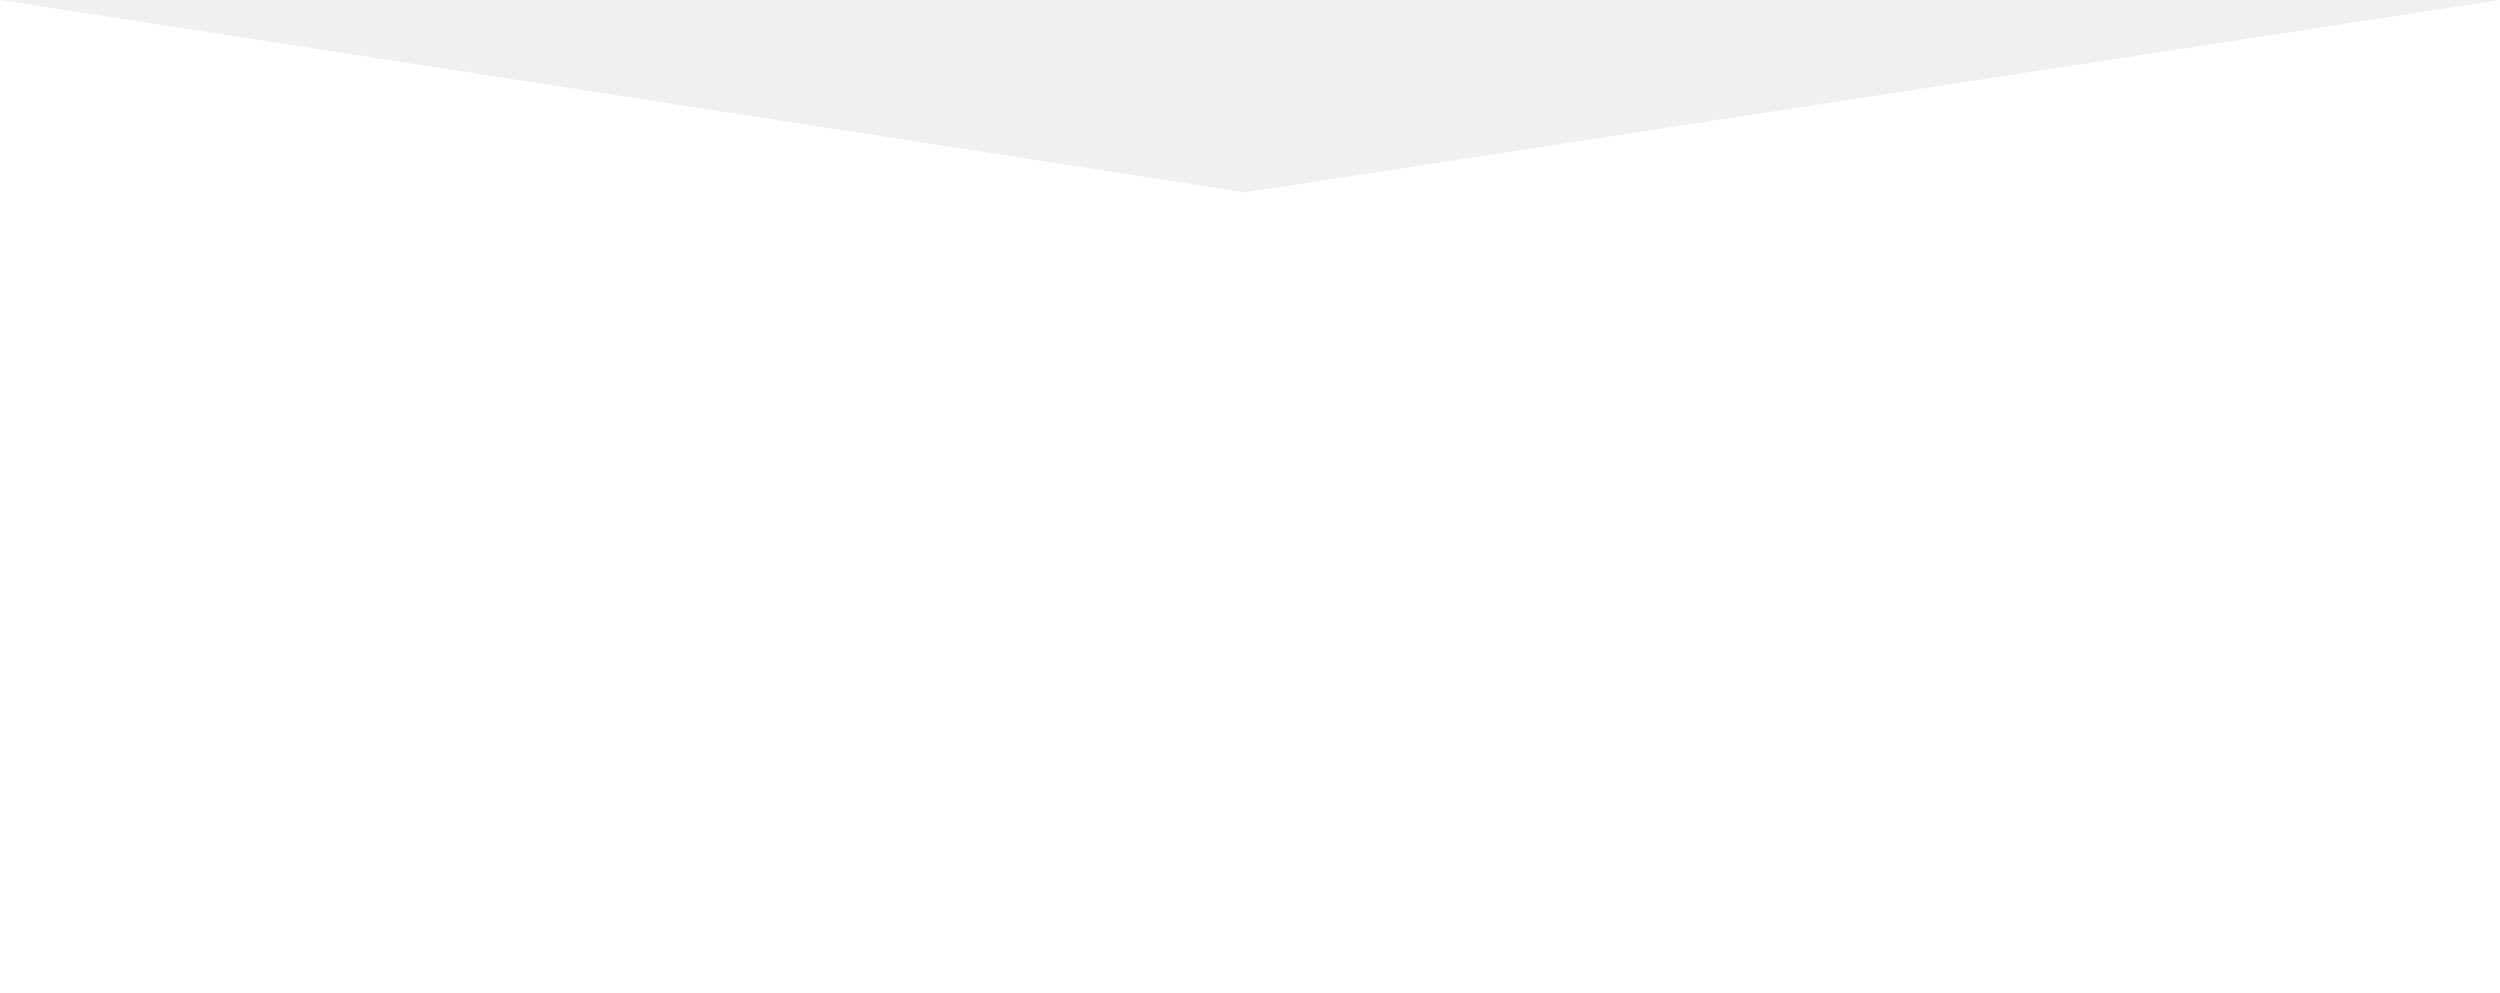
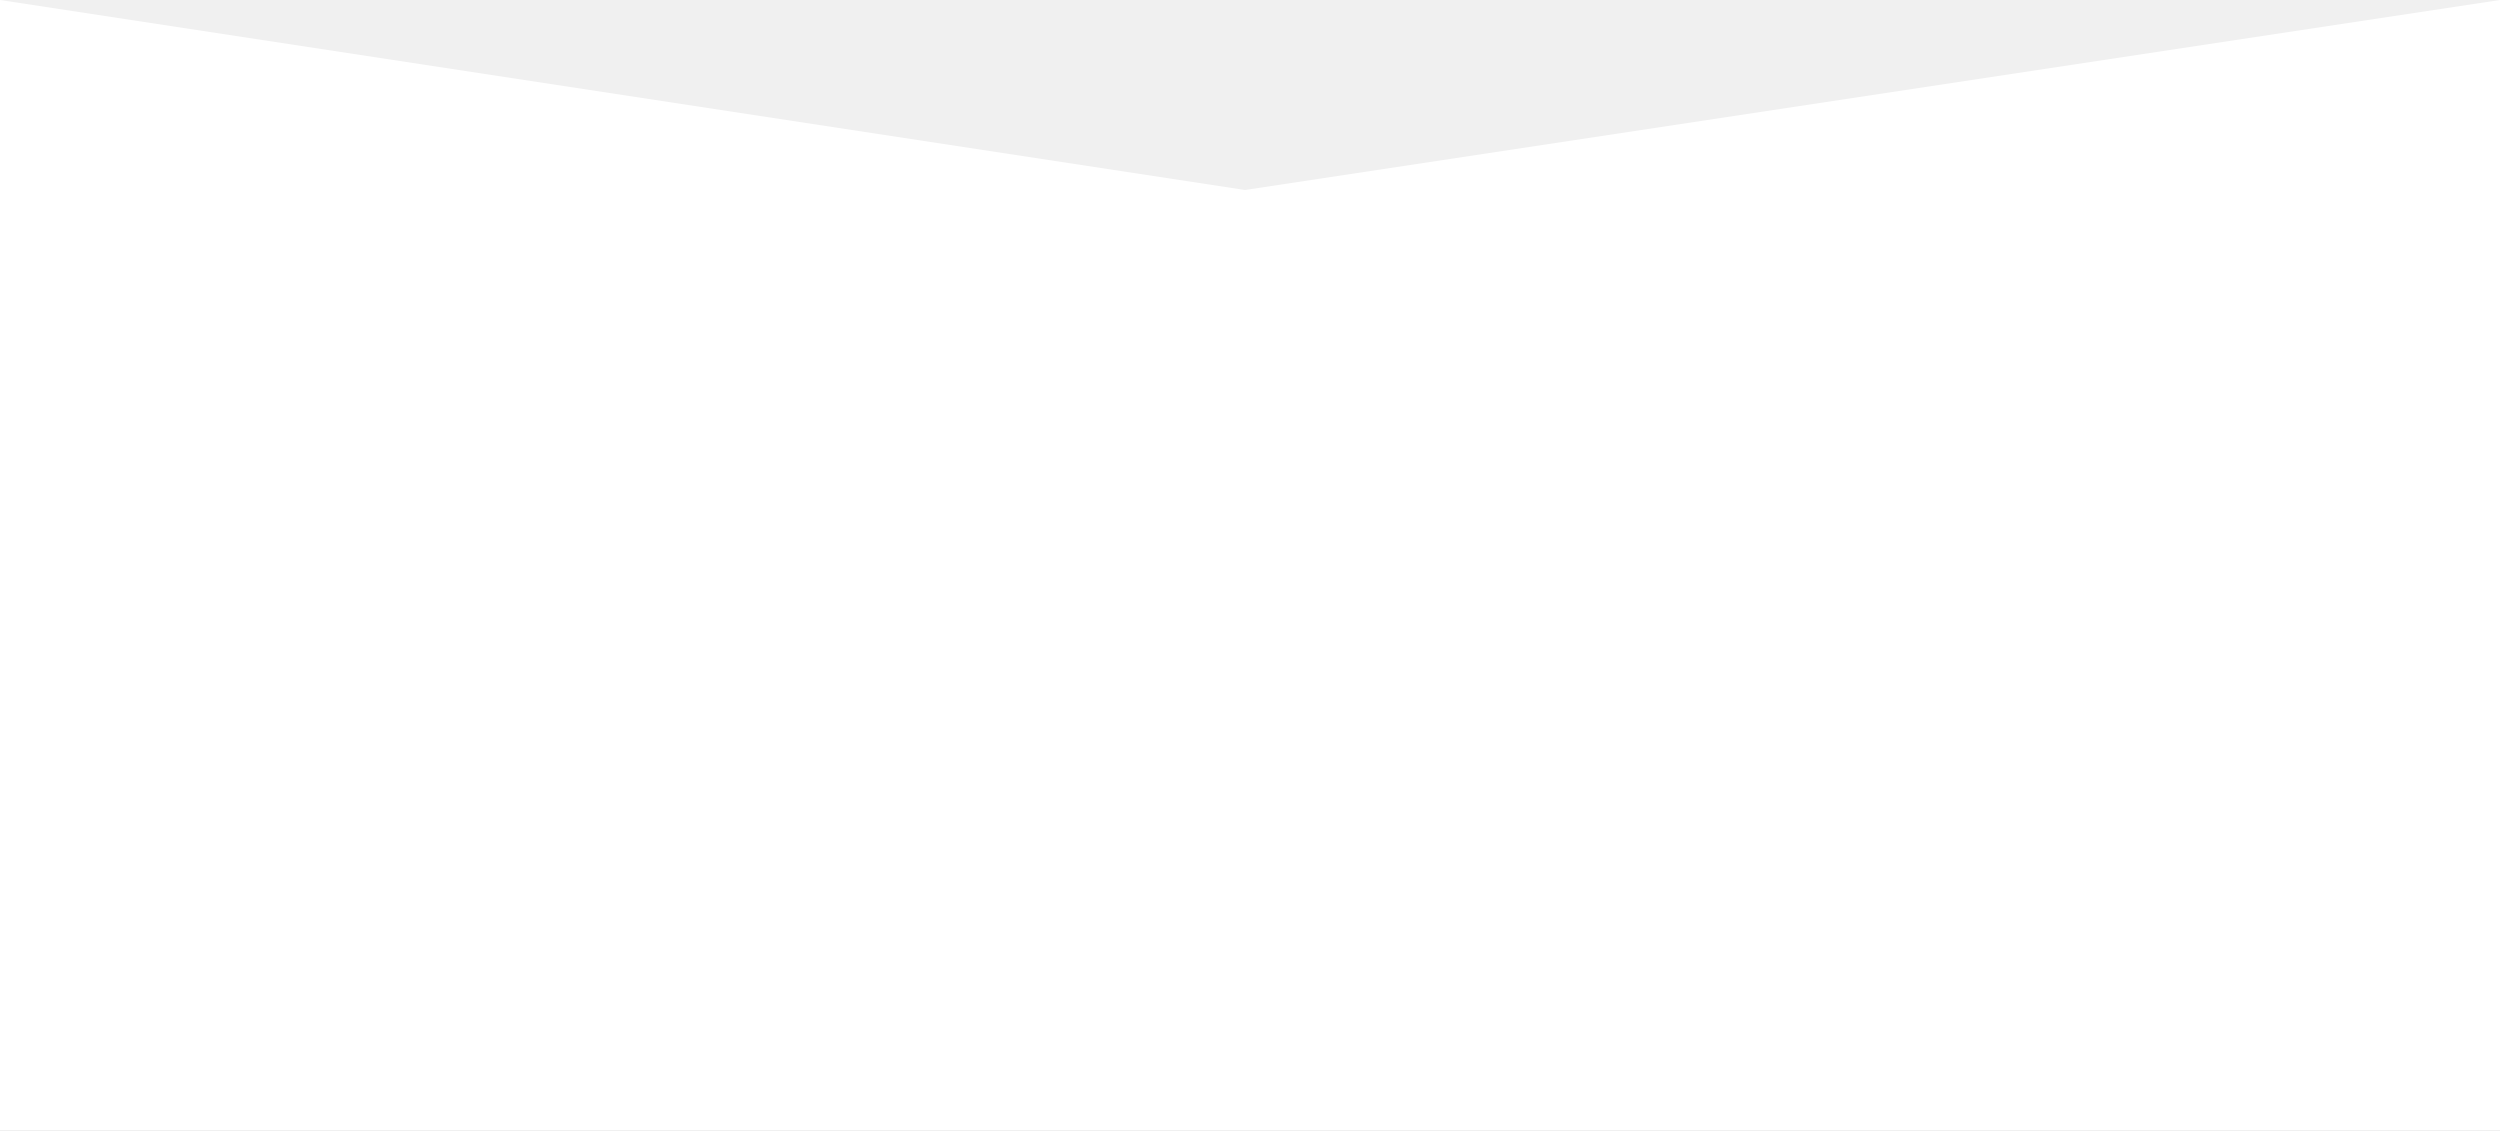
- <svg xmlns="http://www.w3.org/2000/svg" version="1.1" id="Слой_1" x="0px" y="0px" viewBox="0 0 1024 406.7" enable-background="new 0 0 1024 406.7" xml:space="preserve">
-   <polygon fill="#FFFFFF" points="1024,0 510,78.8 0,0 0,406.7 1024,406.7 " />
+ <svg xmlns="http://www.w3.org/2000/svg" version="1.1" id="Слой_1" x="0px" y="0px" viewBox="0 98.2 100 45.2" enable-background="new 0 98.2 100 45.2" xml:space="preserve">
+   <polygon fill="#FFFFFF" points="100,98.2 49.8,105.8 0,98.2 0,143.4 100,143.4 " />
</svg>
